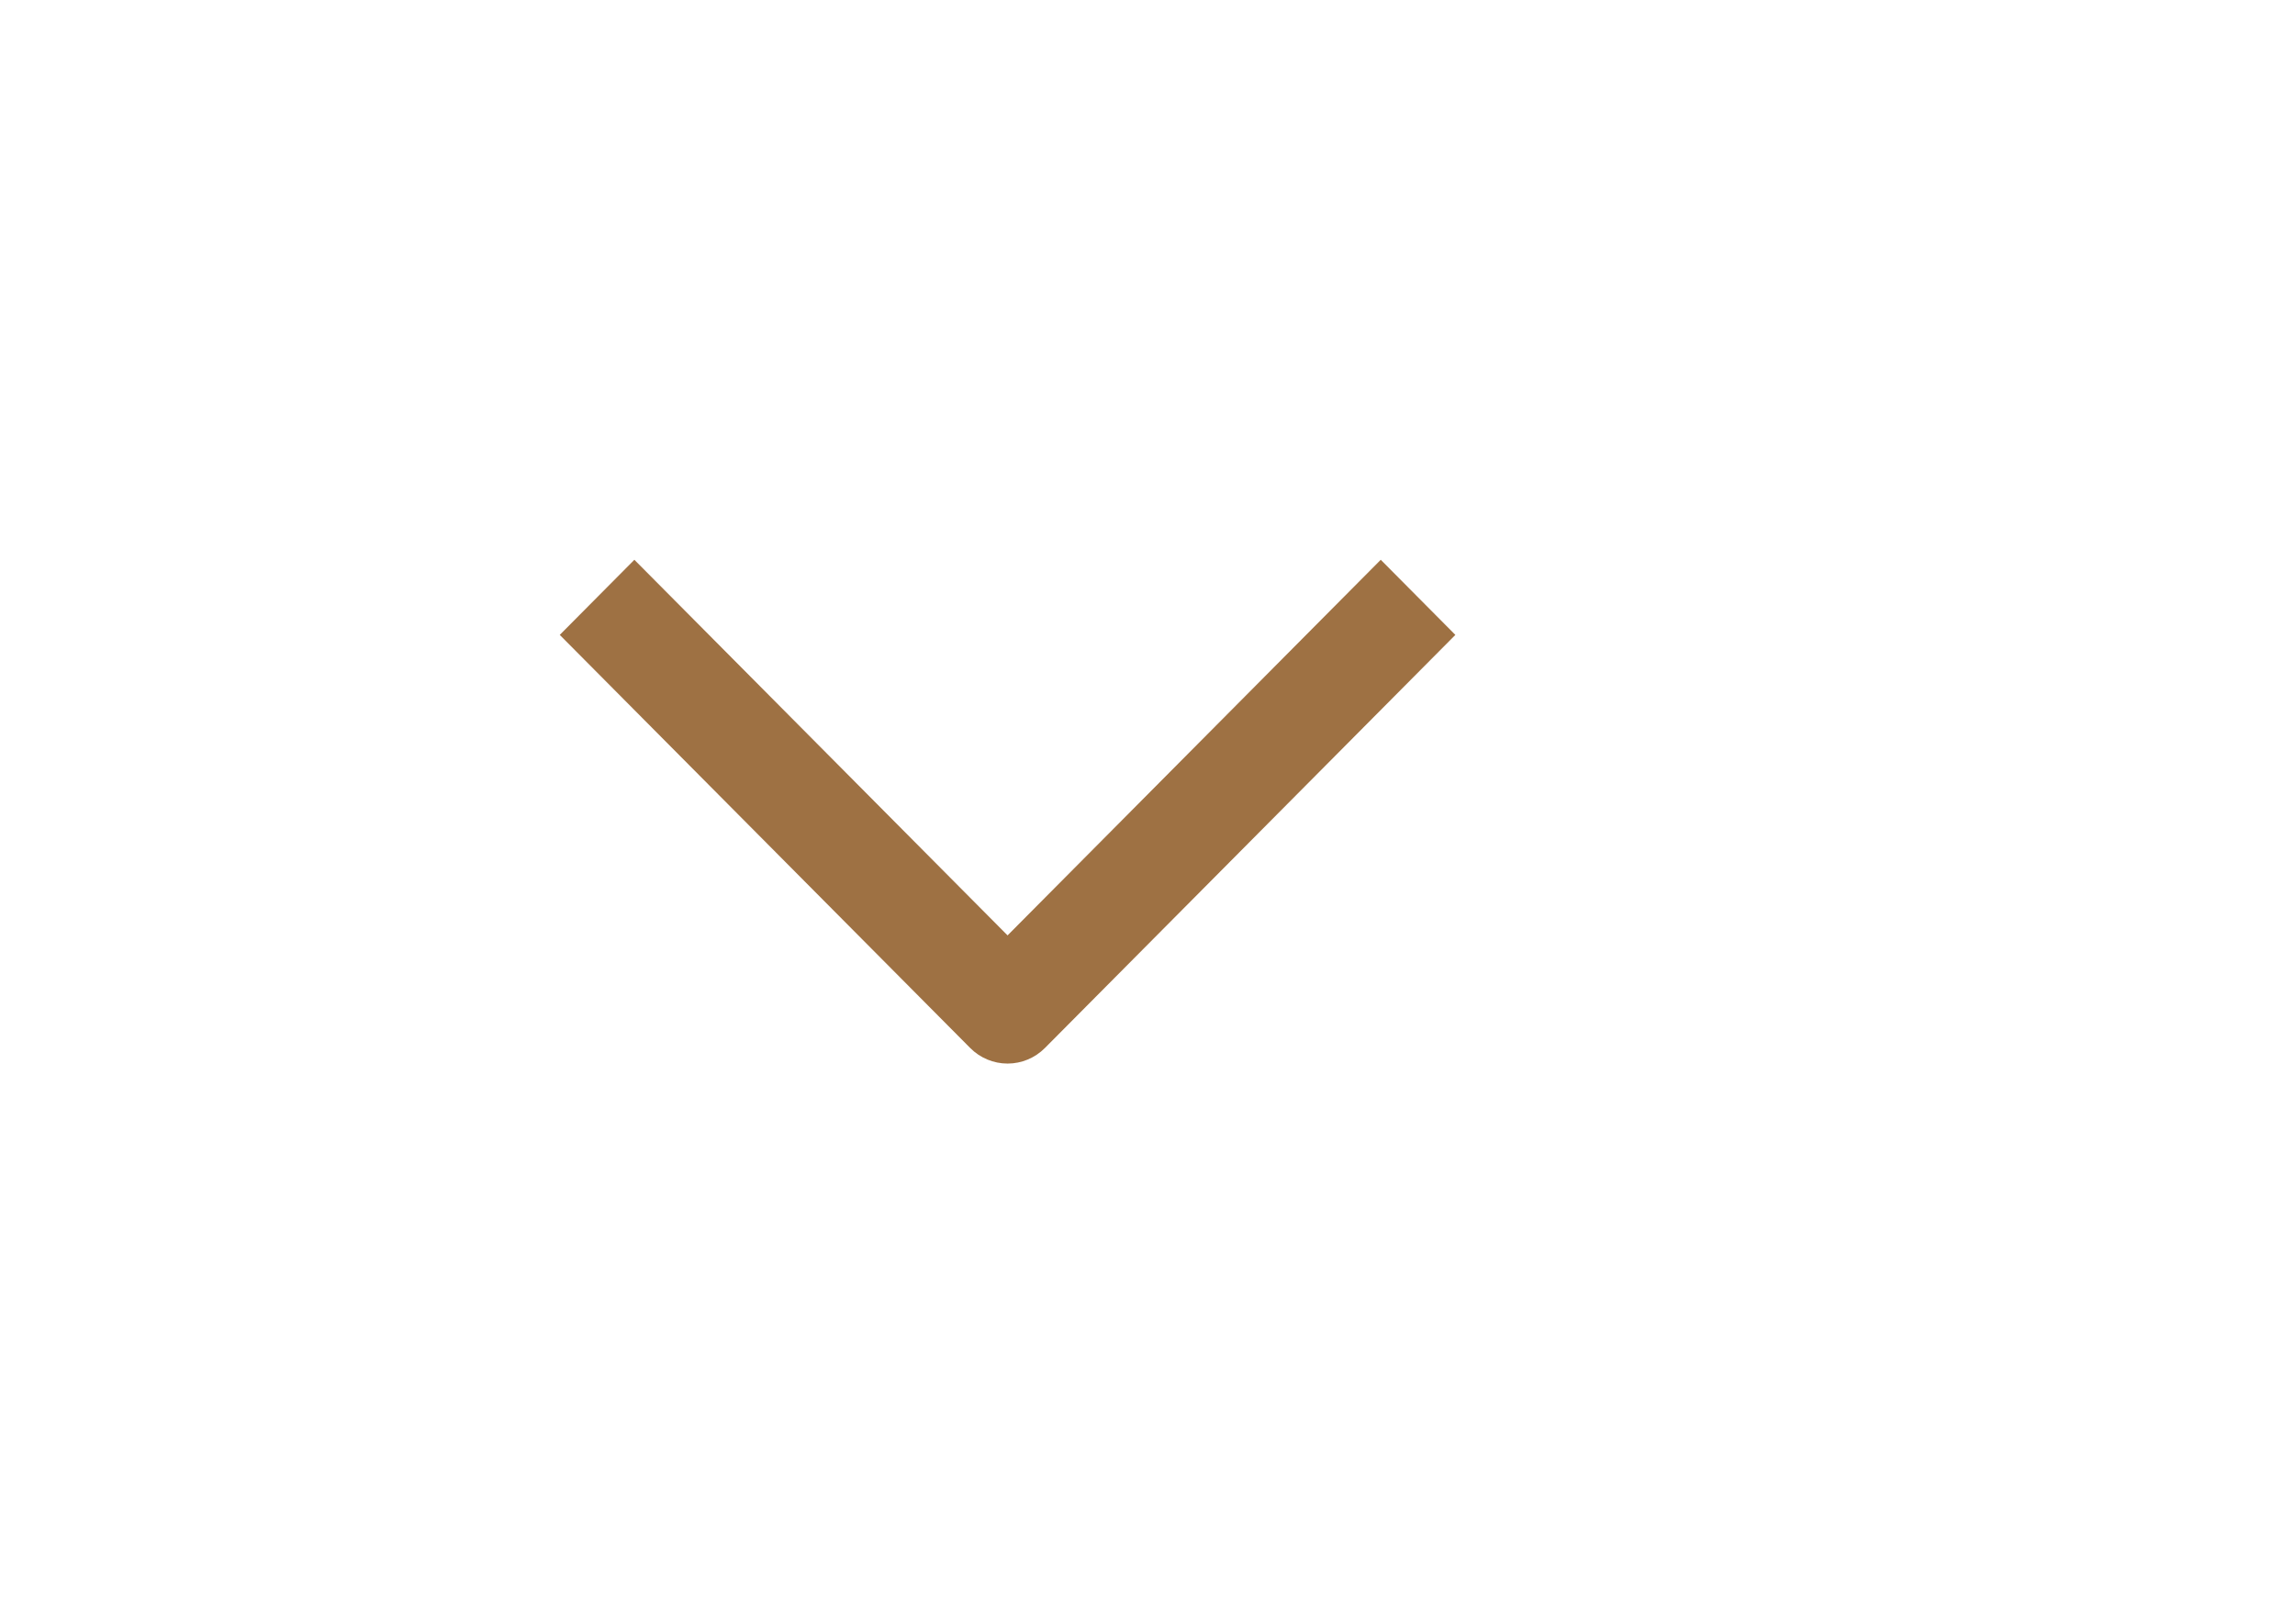
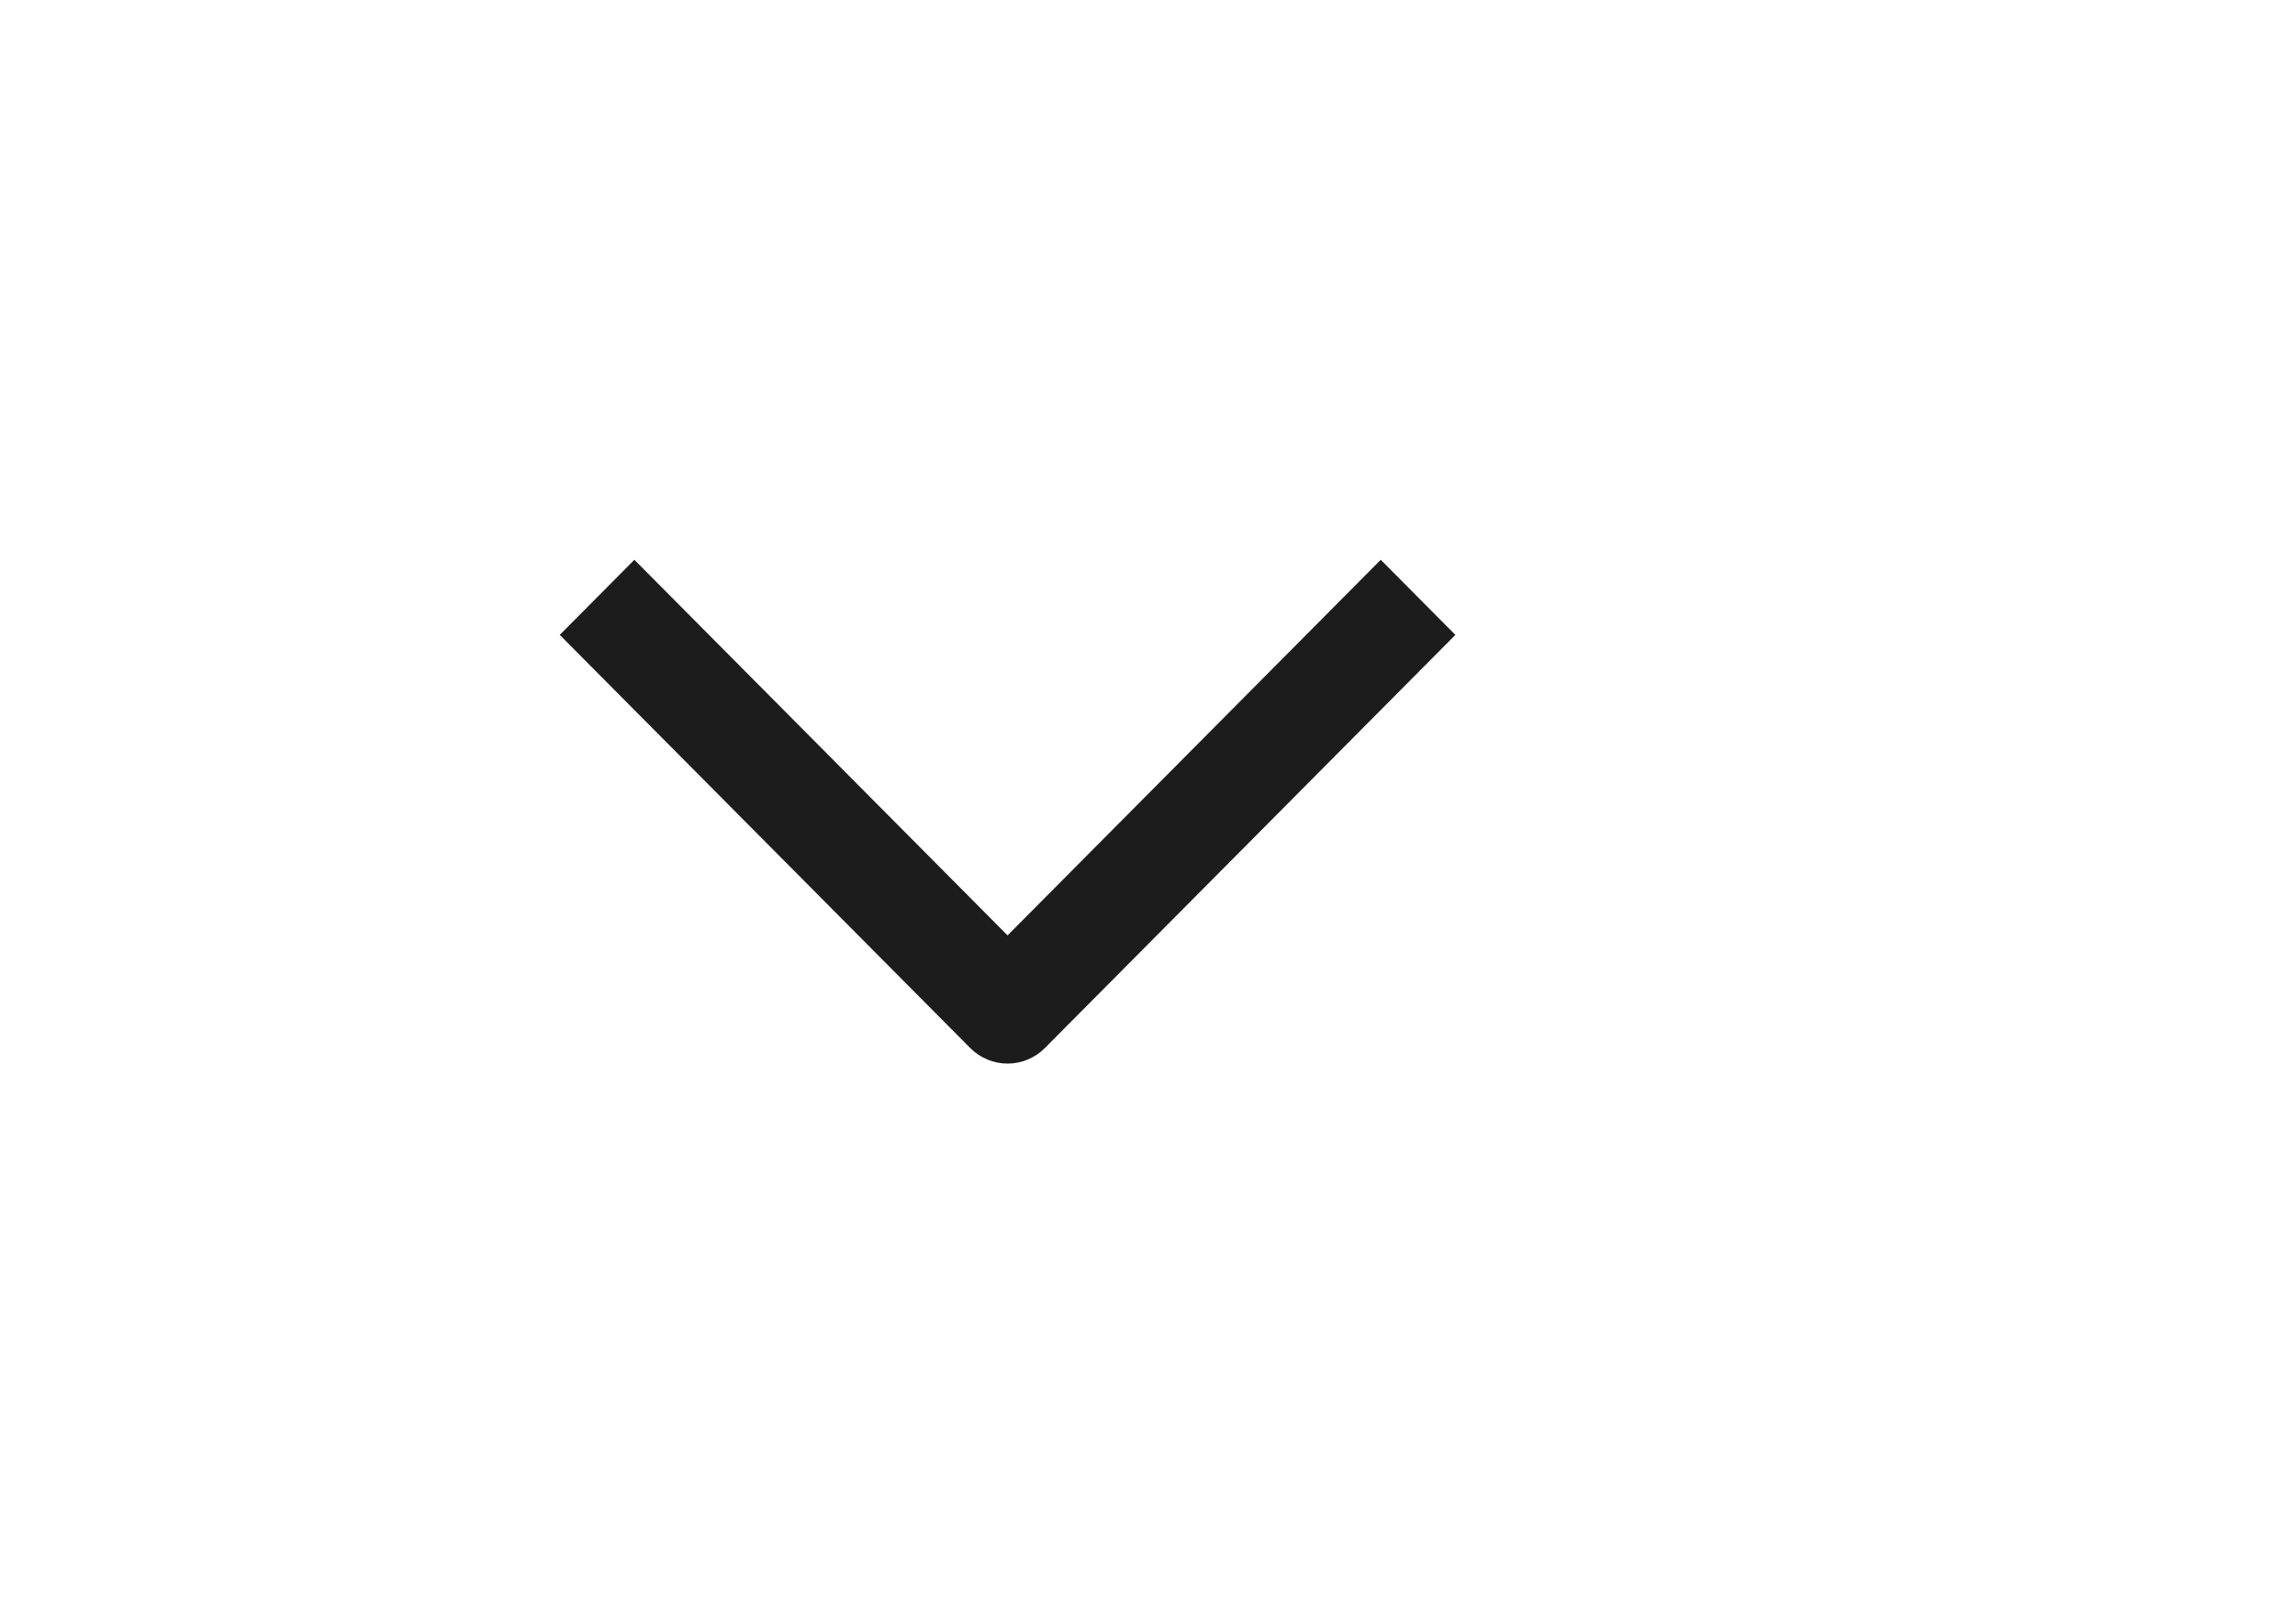
<svg xmlns="http://www.w3.org/2000/svg" preserveAspectRatio="none" overflow="visible" style="display: block;" width="41" height="29" viewBox="0 0 41 29" fill="none">
  <g id="ìëë¡ ì´ê¸° button">
-     <path id="Vector" fill-rule="evenodd" clip-rule="evenodd" d="M18 16.71L11.333 10L10 11.342L17.333 18.722C17.51 18.9 17.75 19 18 19C18.25 19 18.49 18.9 18.667 18.722L26 11.342L24.667 10L18 16.71Z" fill="#9E7143" />
+     <path id="Vector" fill-rule="evenodd" clip-rule="evenodd" d="M18 16.71L11.333 10L10 11.342L17.333 18.722C17.51 18.9 17.75 19 18 19C18.25 19 18.49 18.9 18.667 18.722L26 11.342L24.667 10L18 16.71Z" fill="#1C1C1C" />
  </g>
</svg>
